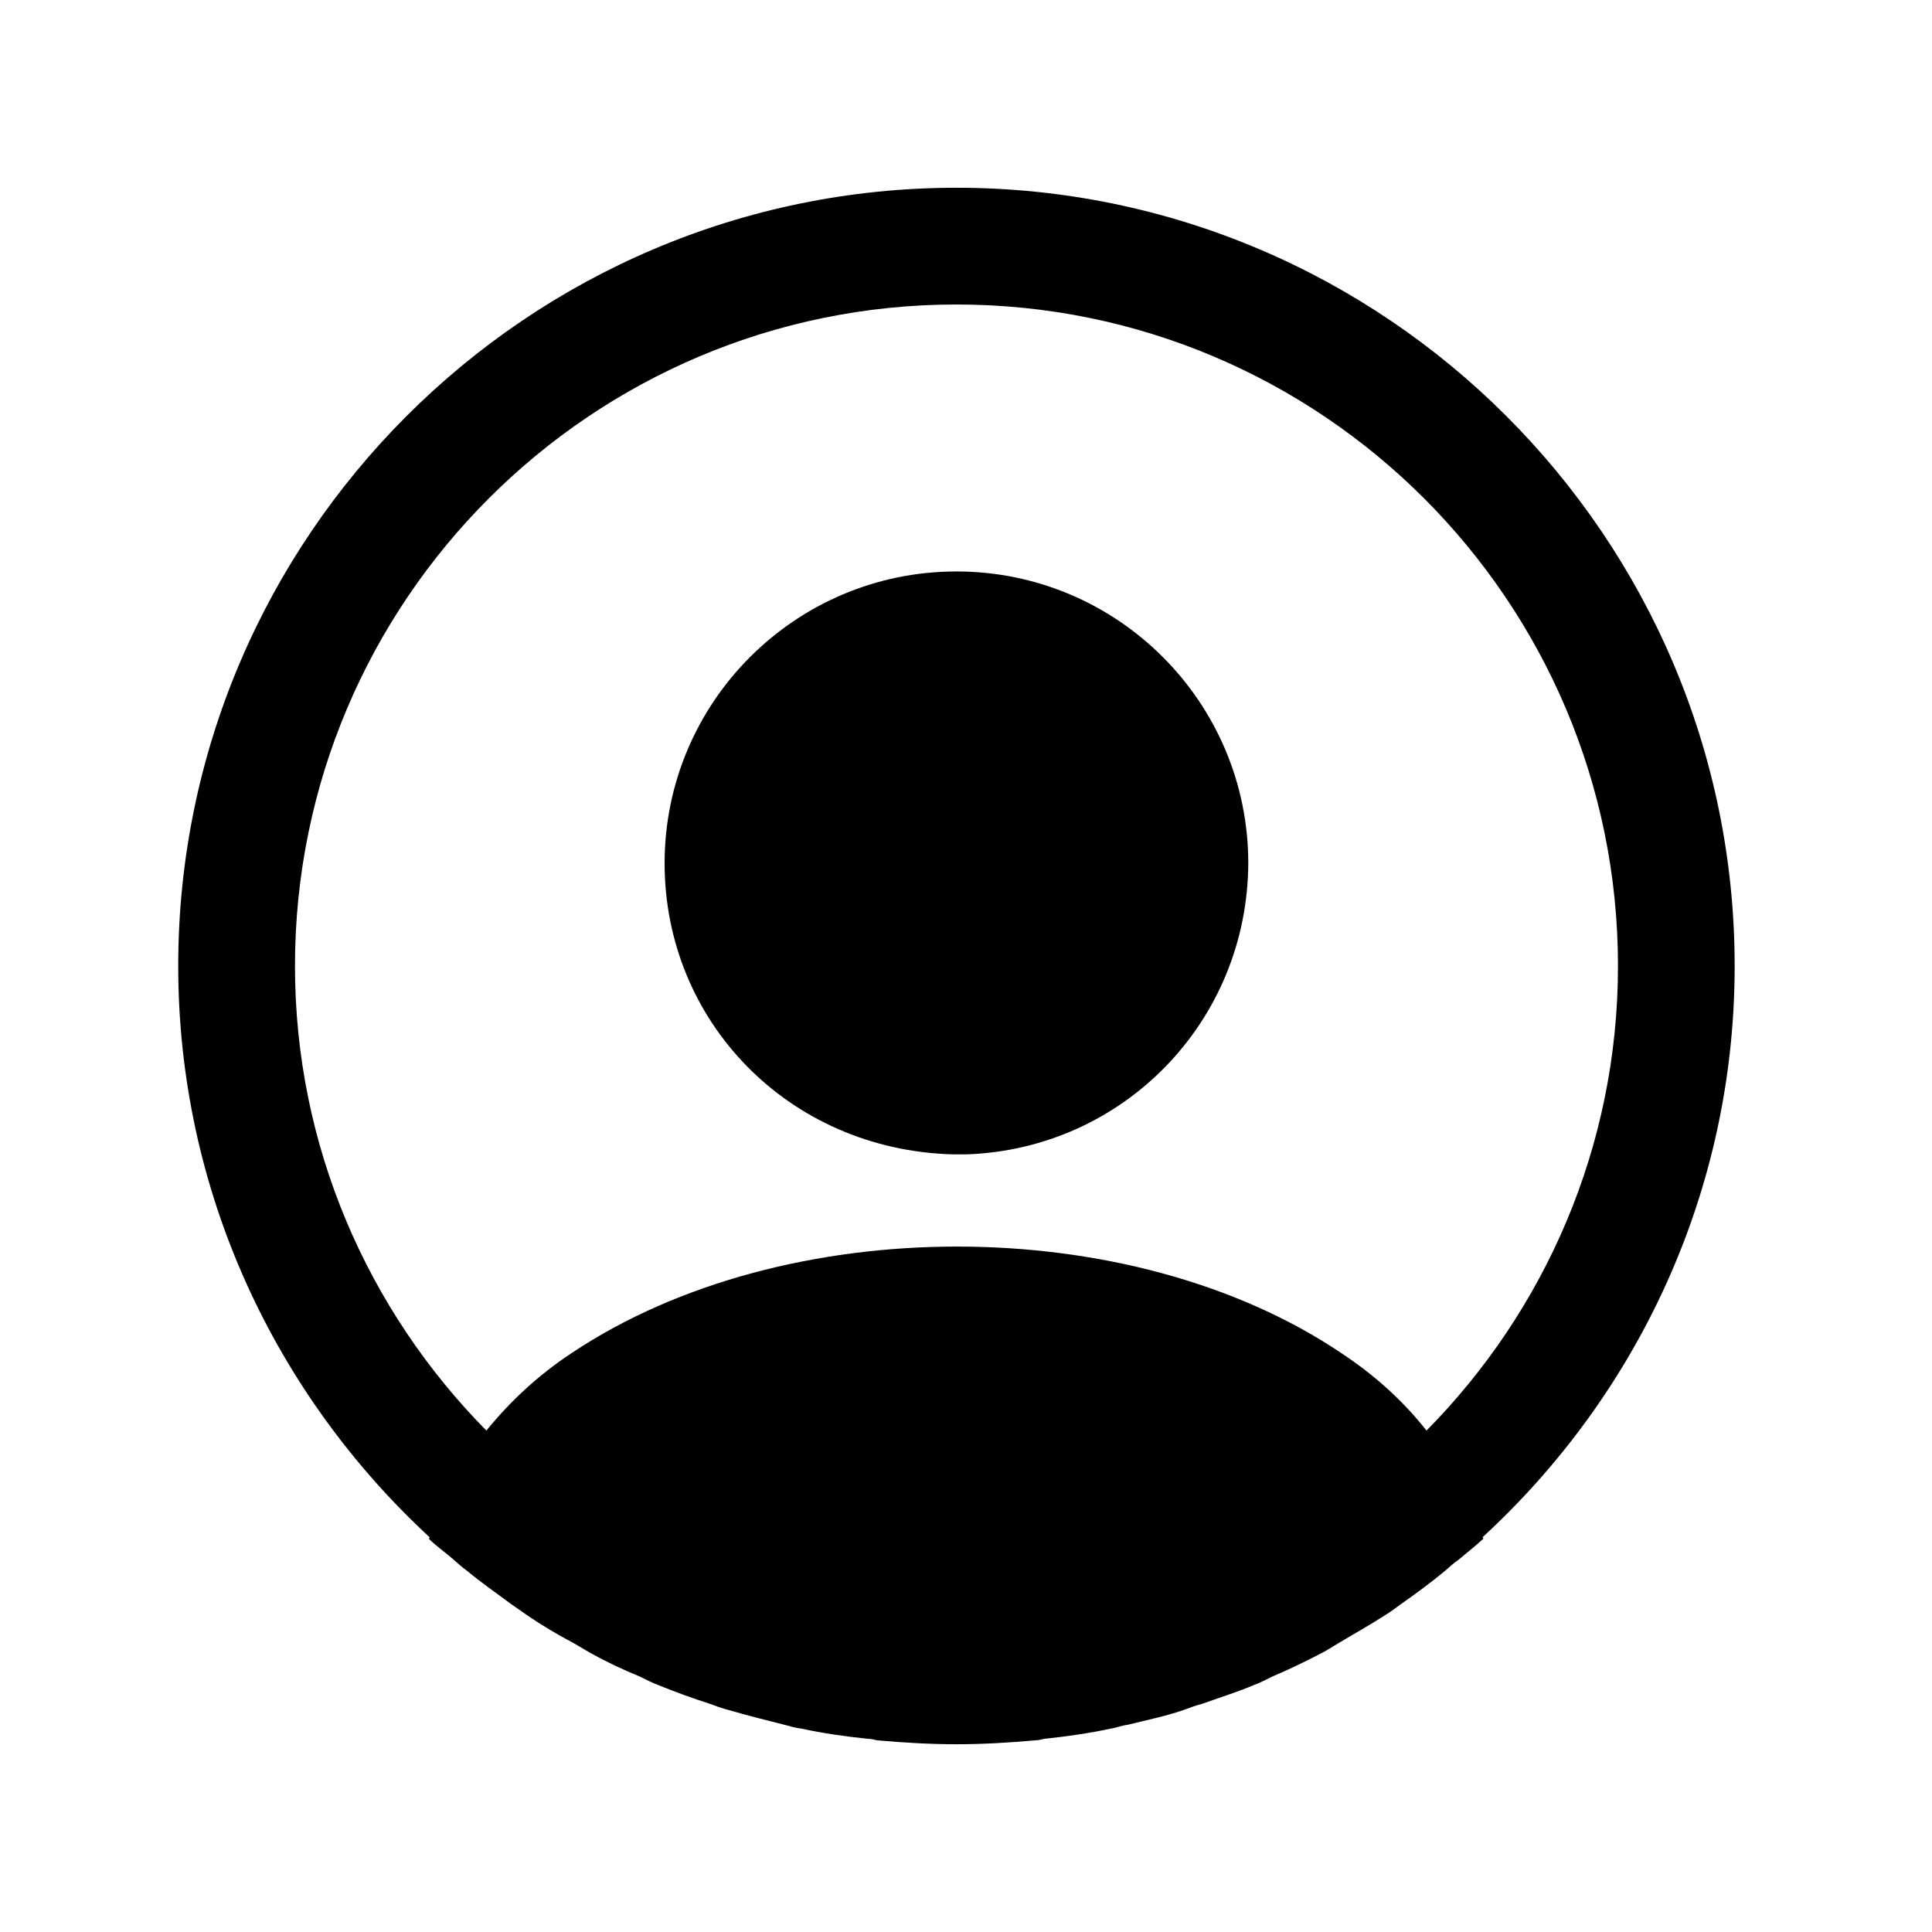
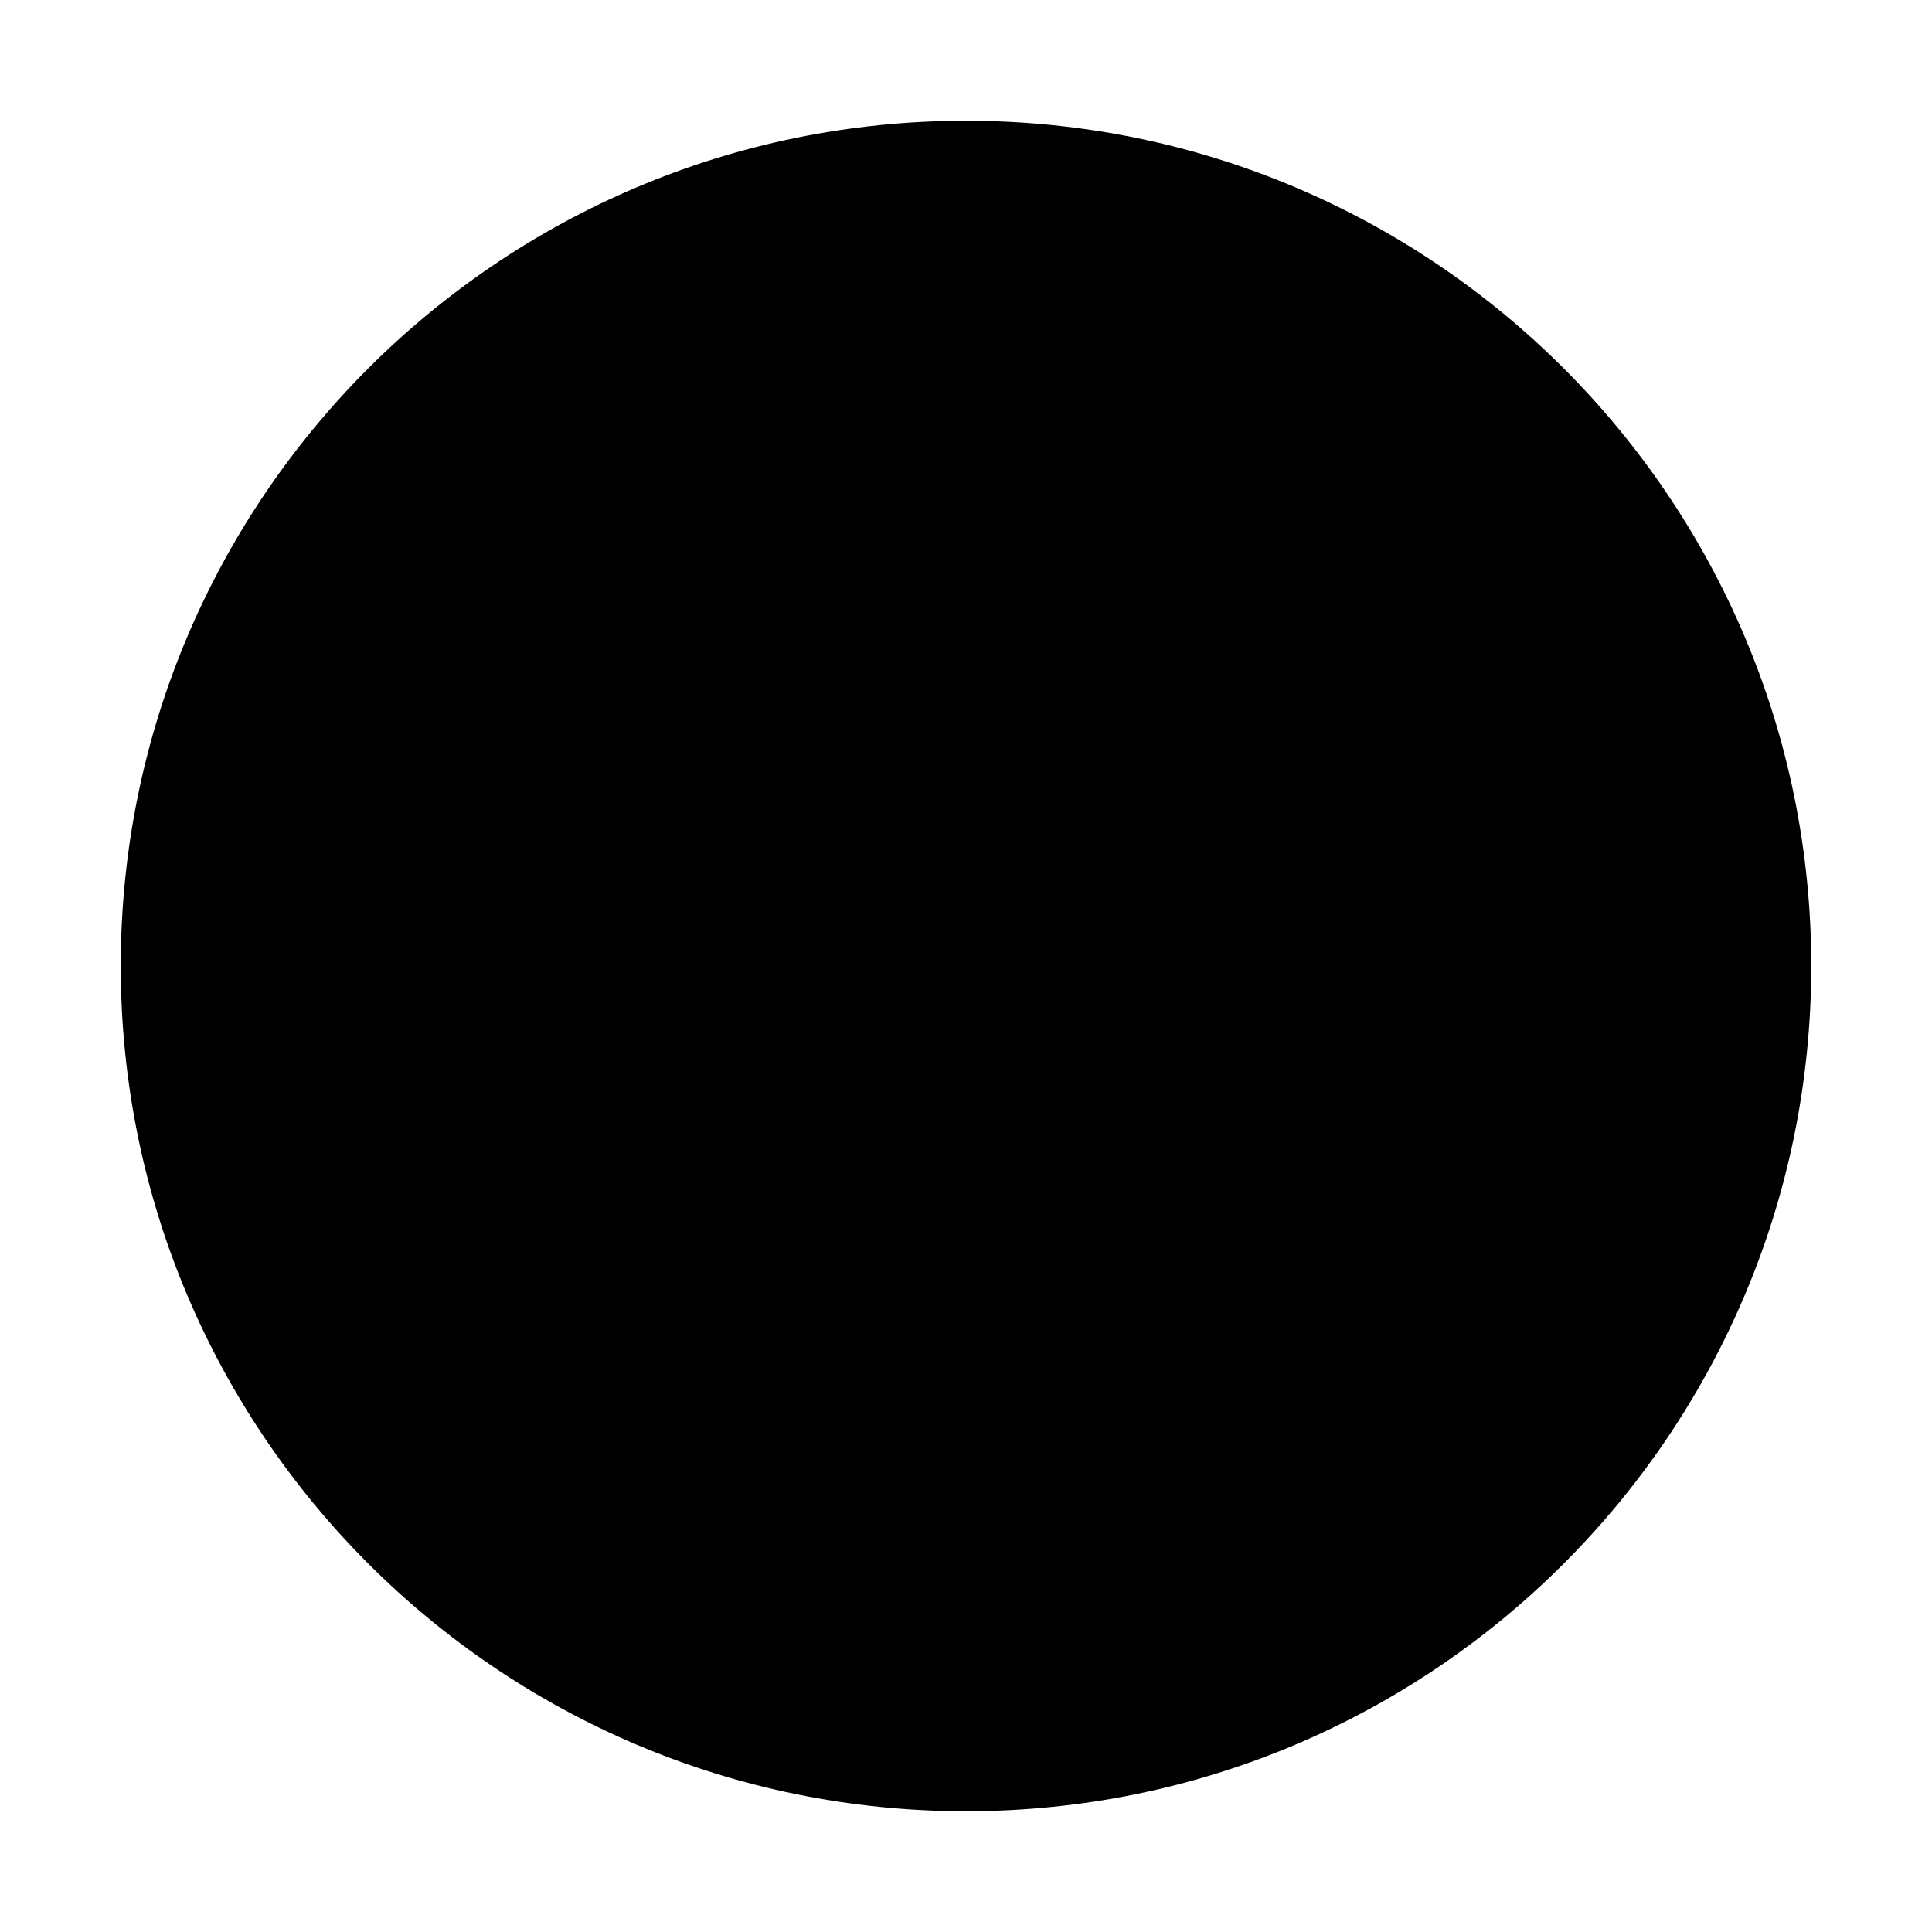
<svg xmlns="http://www.w3.org/2000/svg">
  <svg id="user" viewBox="0 0 28 28" fill="none">
    <path d="M25.14 14C25.14 7.785 20.076 2.721 13.862 2.721C7.647 2.721 2.583 7.785 2.583 14C2.583 17.271 3.993 20.215 6.226 22.279C6.226 22.29 6.226 22.29 6.215 22.301C6.328 22.414 6.463 22.504 6.576 22.606C6.643 22.662 6.7 22.718 6.767 22.764C6.97 22.933 7.196 23.091 7.41 23.249C7.489 23.305 7.557 23.35 7.636 23.407C7.85 23.553 8.076 23.689 8.313 23.813C8.392 23.858 8.482 23.914 8.561 23.959C8.786 24.083 9.023 24.196 9.271 24.297C9.362 24.343 9.452 24.388 9.542 24.422C9.79 24.523 10.038 24.613 10.286 24.692C10.377 24.726 10.467 24.76 10.557 24.782C10.828 24.861 11.098 24.929 11.369 24.997C11.448 25.019 11.527 25.042 11.617 25.053C11.933 25.121 12.249 25.166 12.576 25.2C12.621 25.2 12.666 25.211 12.711 25.222C13.095 25.256 13.478 25.279 13.862 25.279C14.245 25.279 14.629 25.256 15.001 25.222C15.046 25.222 15.091 25.211 15.136 25.2C15.463 25.166 15.779 25.121 16.095 25.053C16.174 25.042 16.253 25.008 16.343 24.997C16.614 24.929 16.896 24.873 17.155 24.782C17.245 24.749 17.336 24.715 17.426 24.692C17.674 24.602 17.933 24.523 18.17 24.422C18.261 24.388 18.351 24.343 18.441 24.297C18.678 24.196 18.915 24.083 19.151 23.959C19.242 23.914 19.321 23.858 19.4 23.813C19.625 23.677 19.851 23.553 20.076 23.407C20.155 23.361 20.223 23.305 20.302 23.249C20.527 23.091 20.742 22.933 20.945 22.764C21.012 22.707 21.069 22.651 21.137 22.606C21.261 22.504 21.385 22.403 21.497 22.301C21.497 22.29 21.497 22.29 21.486 22.279C23.731 20.215 25.14 17.271 25.14 14ZM19.433 19.606C16.377 17.553 11.369 17.553 8.29 19.606C7.794 19.933 7.388 20.316 7.049 20.733C5.335 18.997 4.275 16.617 4.275 14C4.275 8.71 8.572 4.413 13.862 4.413C19.151 4.413 23.449 8.71 23.449 14C23.449 16.617 22.389 18.997 20.674 20.733C20.347 20.316 19.93 19.933 19.433 19.606Z" fill="currentColor" />
    <path d="M13.861 8.282C11.527 8.282 9.632 10.177 9.632 12.511C9.632 14.801 11.425 16.662 13.805 16.73C13.839 16.73 13.884 16.73 13.906 16.73C13.929 16.73 13.963 16.73 13.985 16.73C13.997 16.73 14.008 16.73 14.008 16.73C16.286 16.651 18.08 14.801 18.091 12.511C18.091 10.177 16.196 8.282 13.861 8.282Z" fill="currentColor" />
  </svg>
+   <svg id="check" viewBox="0 0 24 24" fill="none">
+     <path fill-rule="evenodd" clip-rule="evenodd" d="M22 12C22 17.523 17.523 22 12 22C6.477 22 2 17.523 2 12C2 6.477 6.477 2 12 2C17.523 2 22 6.477 22 12ZM16.03 8.97C16.323 9.263 16.323 9.737 16.03 10.03L11.03 15.03C10.737 15.323 10.263 15.323 9.97 15.03L7.97 13.03C7.677 12.737 7.677 12.263 7.97 11.97C8.263 11.677 8.737 11.677 9.03 11.97L10.5 13.439L12.735 11.204L14.97 8.97C15.263 8.677 15.737 8.677 16.03 8.97Z" fill="currentColor" />
+   </svg>
+   <svg id="warning" viewBox="0 0 1024 1024">
+     <path fill="currentColor" d="M512 64a448 448 0 1 1 0 896 448 448 0 0 1 0-896zm0 192a58.432 58.432 0 0 0-58.24 63.744l23.36 256.384a35.072 35.072 0 0 0 69.76 0l23.296-256.384A58.432 58.432 0 0 0 512 256zm0 512a51.2 51.2 0 1 0 0-102.4 51.2 51.2 0 0 0 0 102.4z" />
+   </svg>
</svg>
